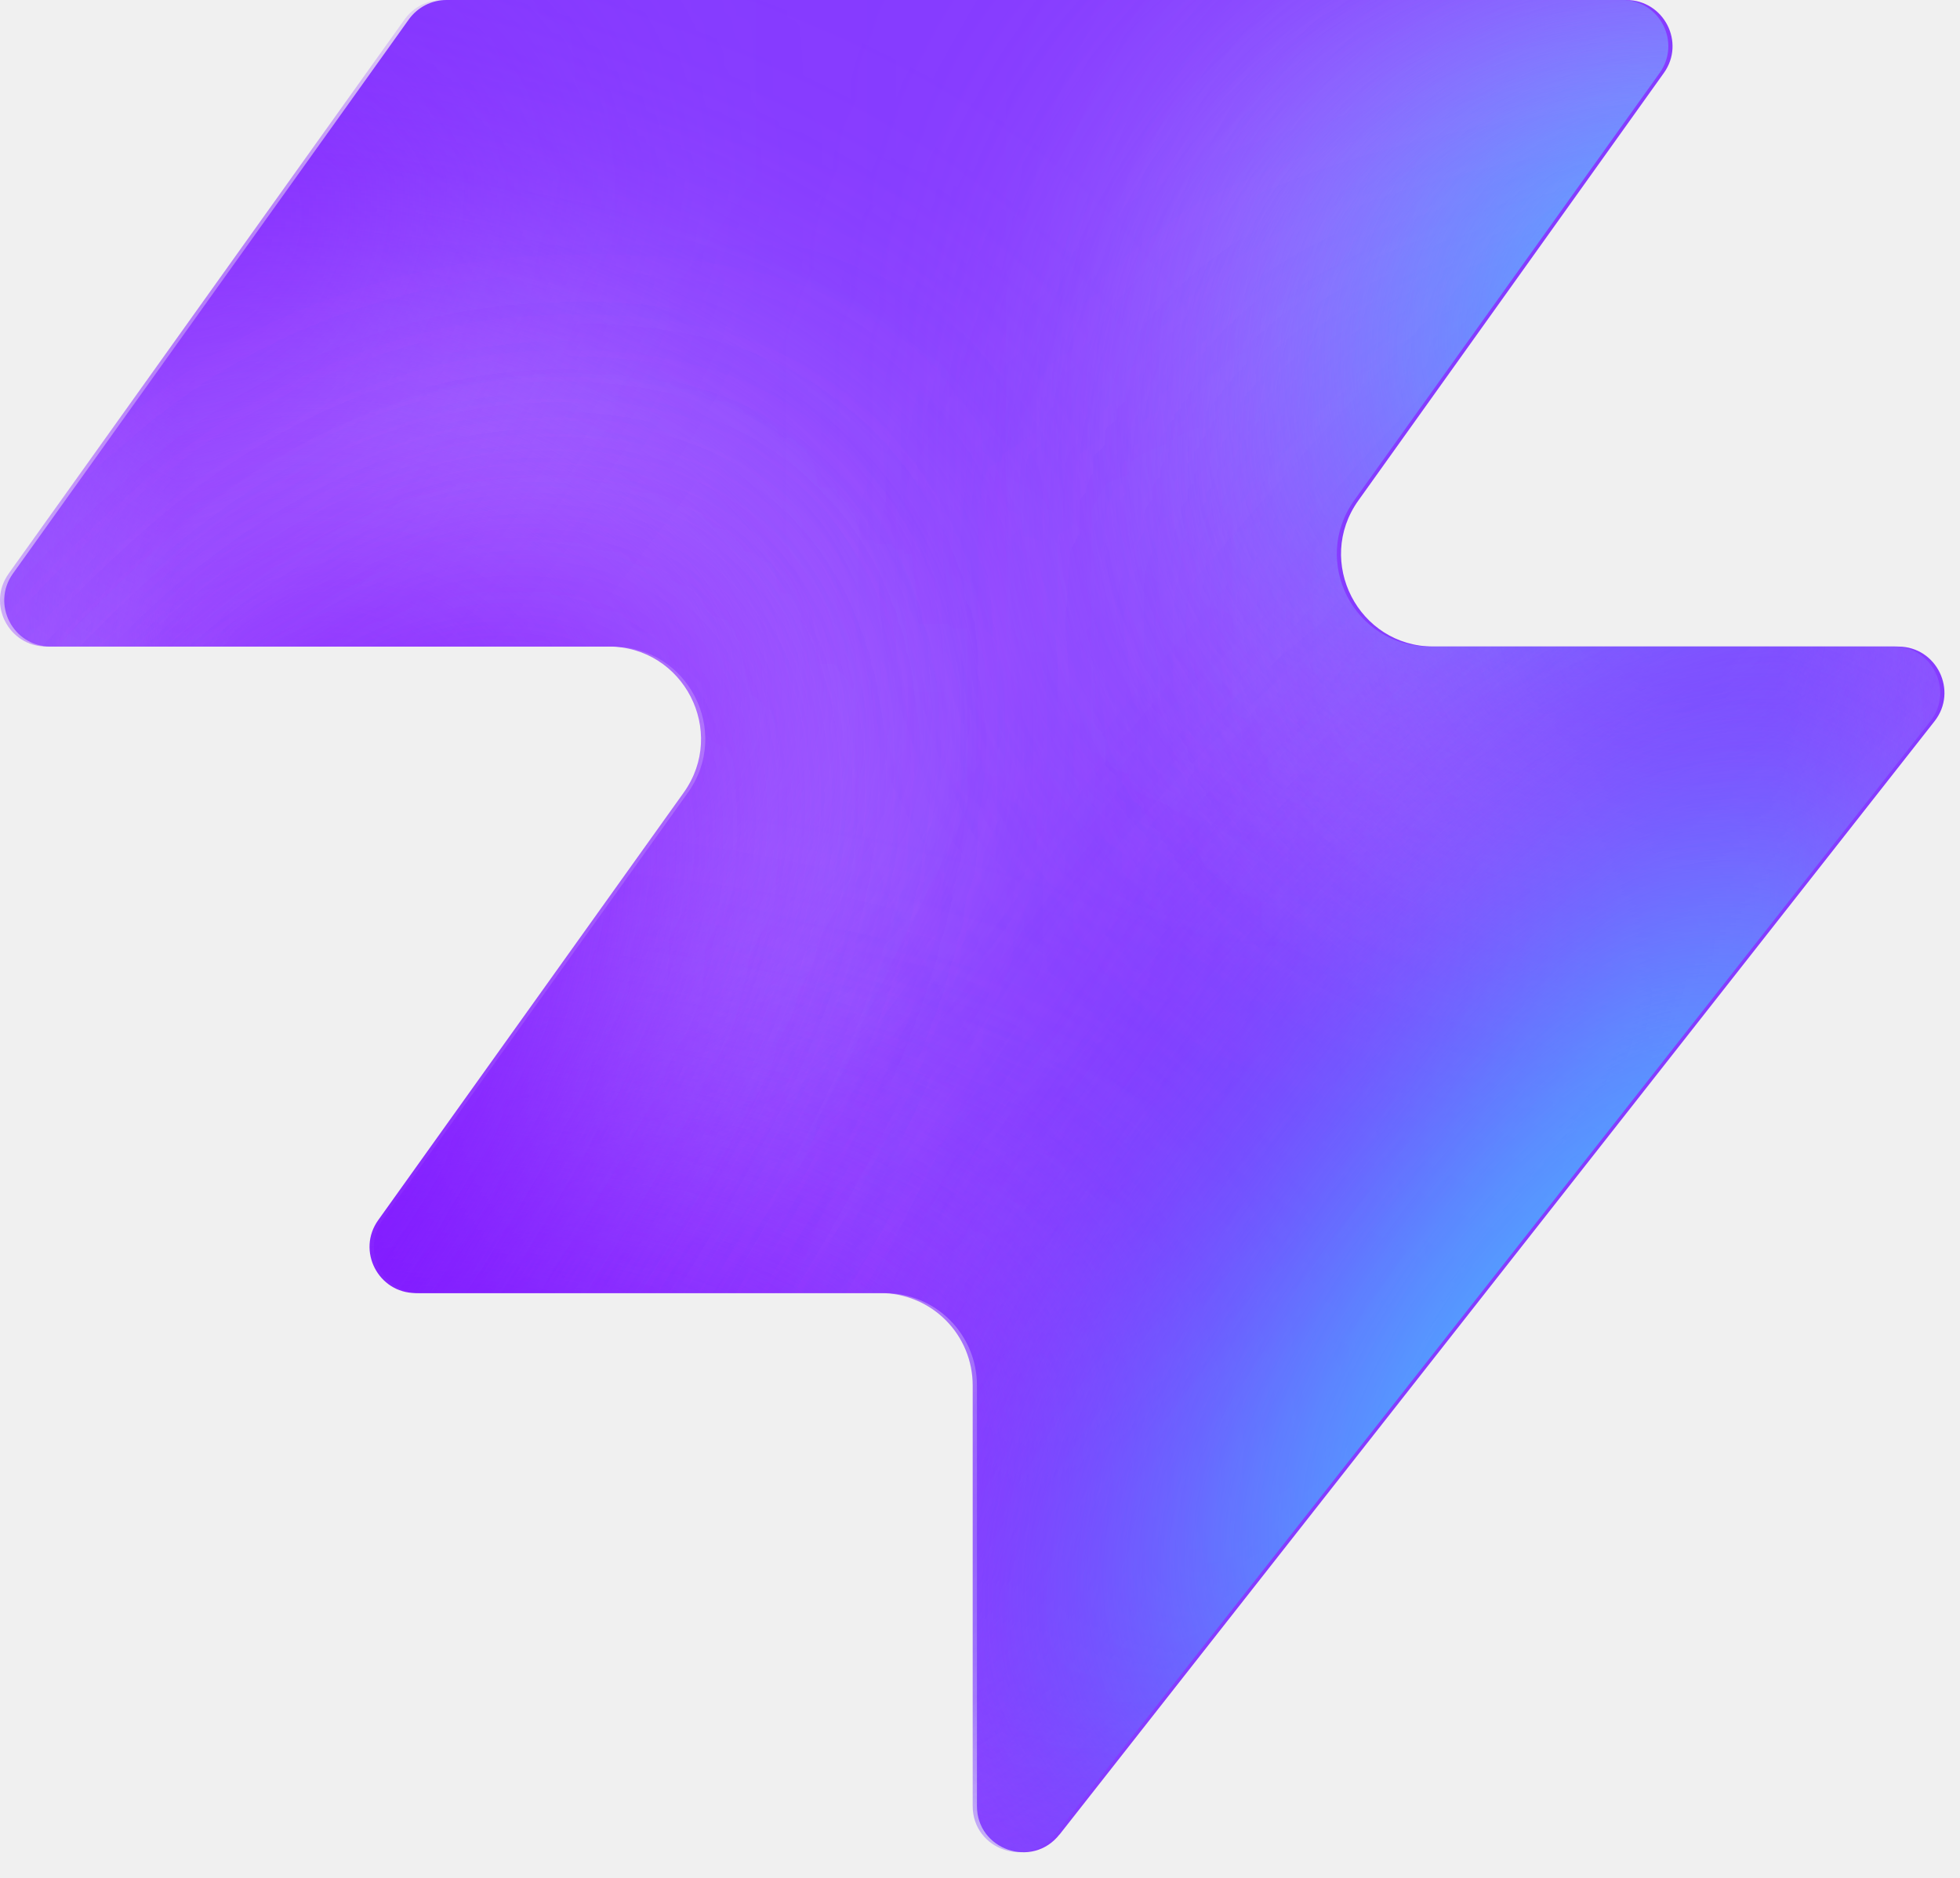
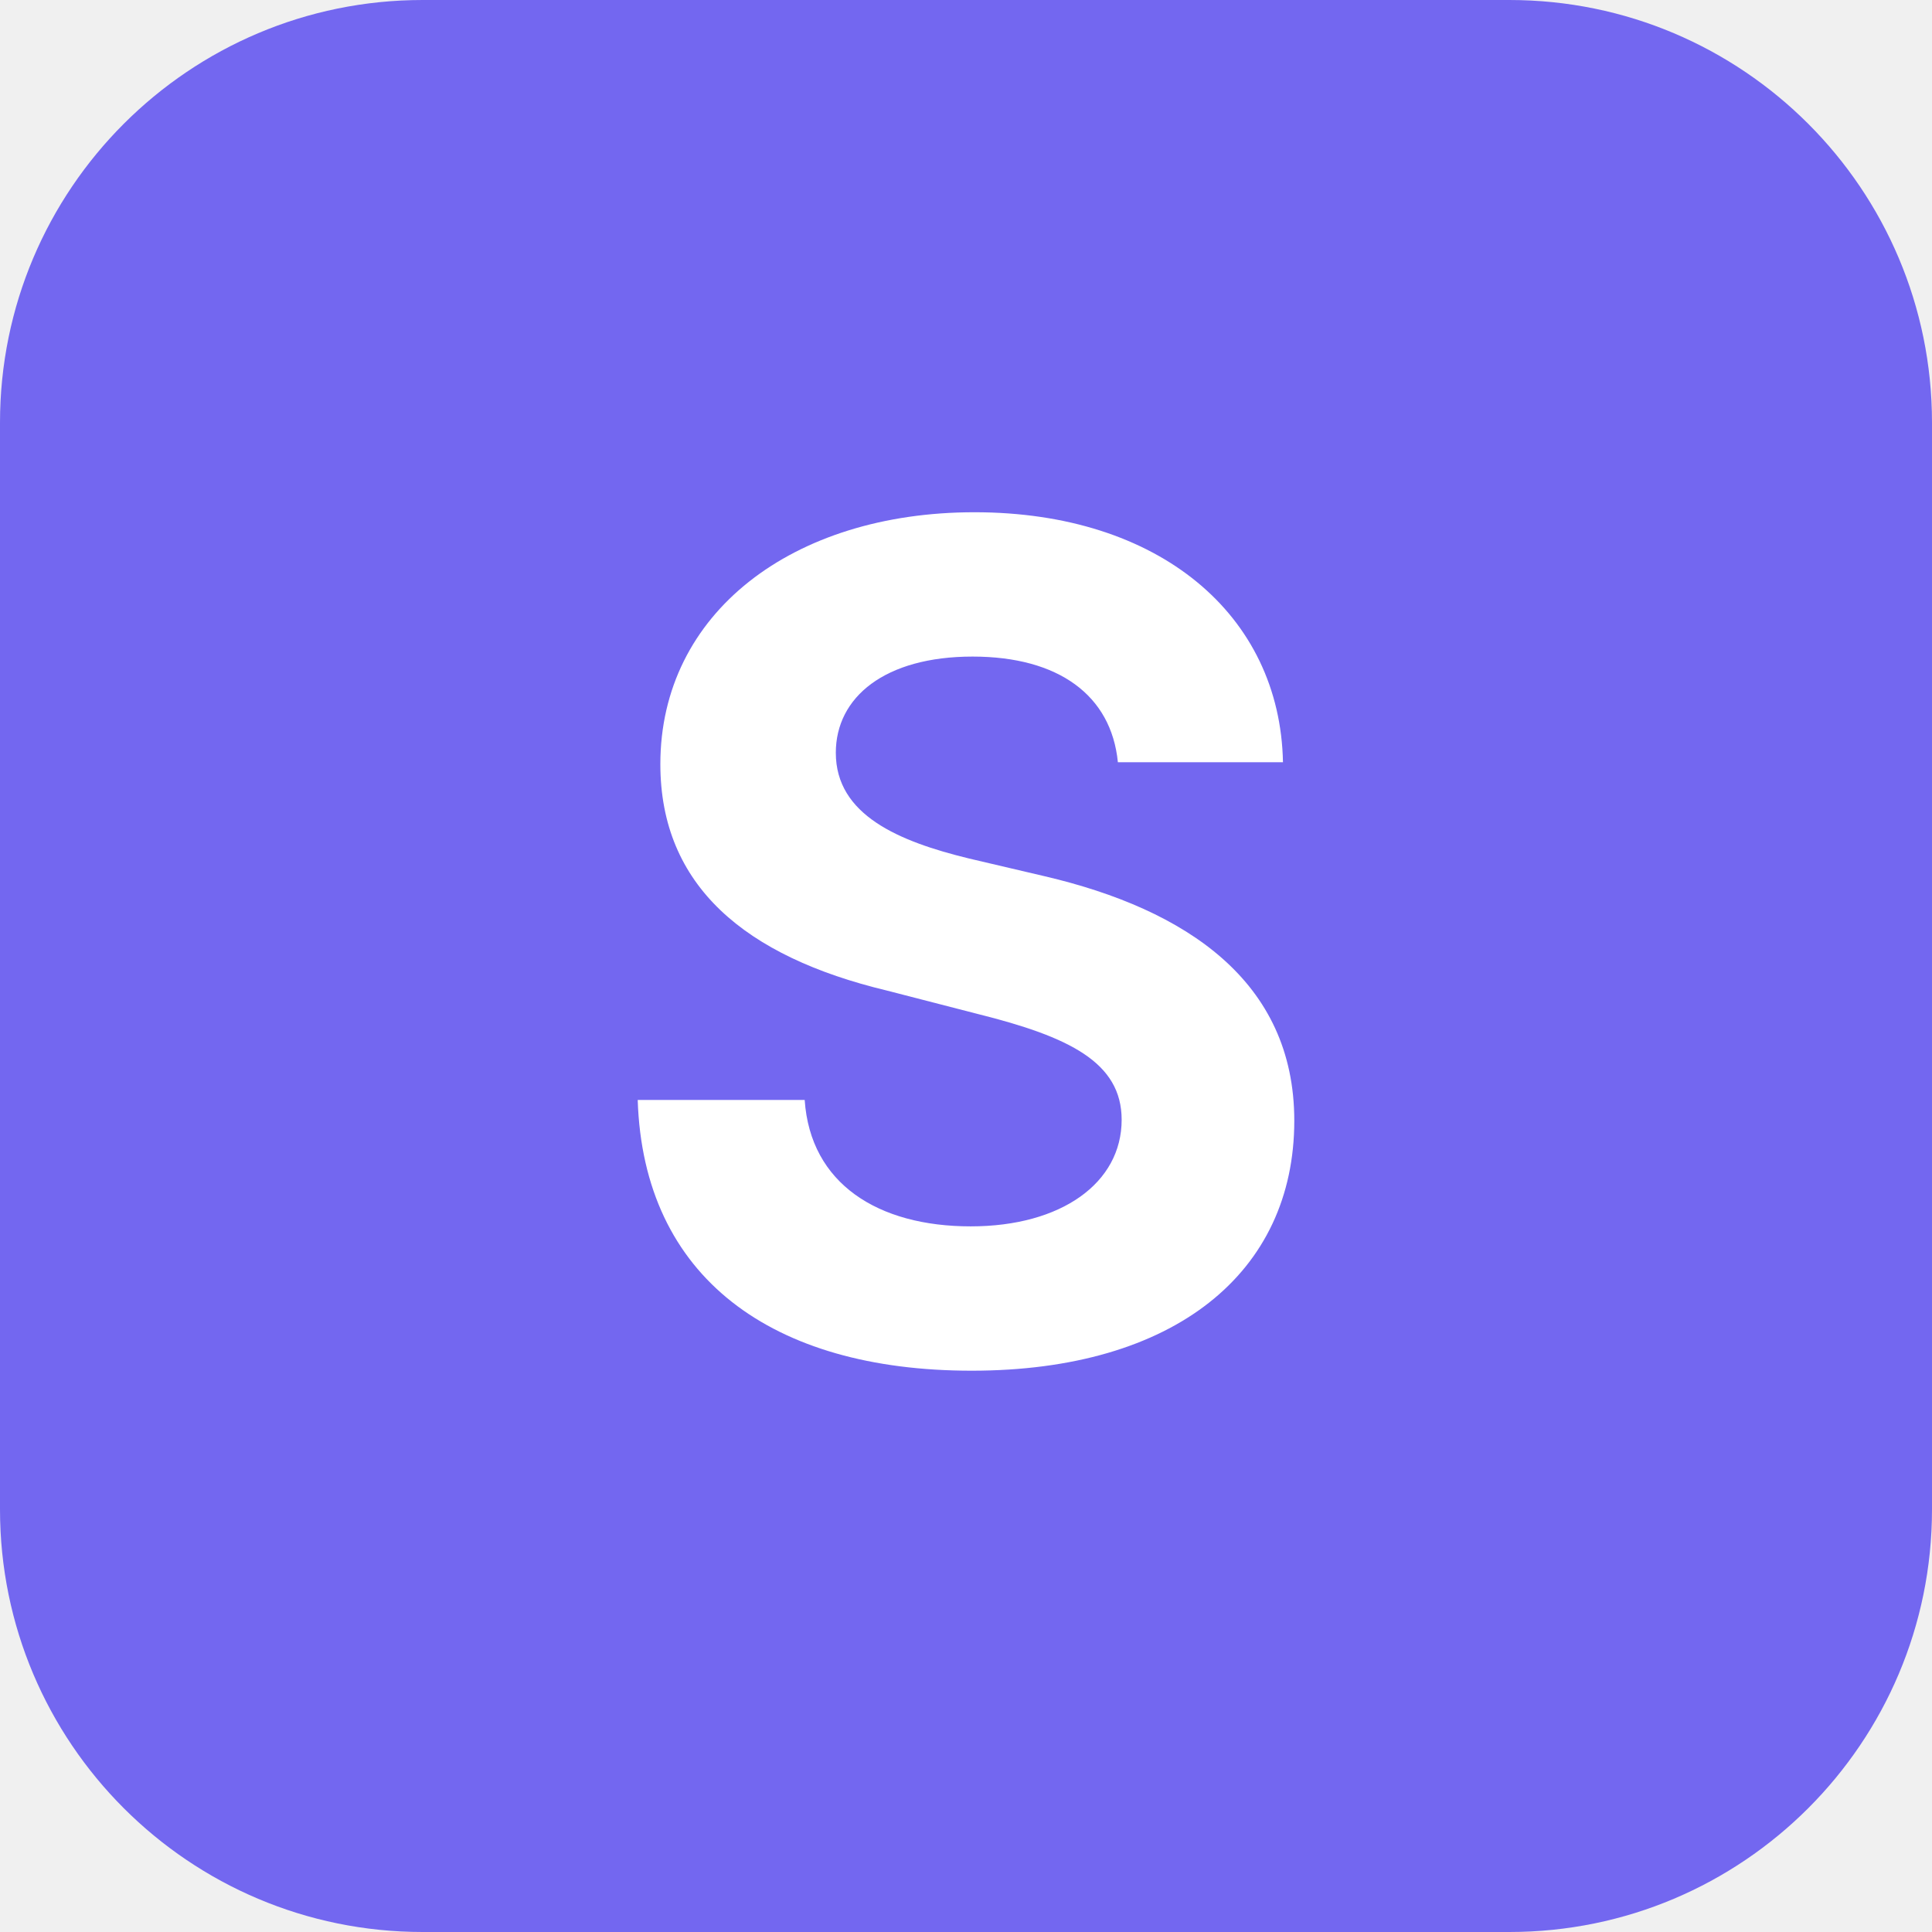
- <svg xmlns="http://www.w3.org/2000/svg" width="48" height="46" fill="none" viewBox="0 0 48 46">
-   <path fill="#863bff" d="M25.946 44.938c-.664.845-2.021.375-2.021-.698V33.937a2.26 2.26 0 0 0-2.262-2.262H10.287c-.92 0-1.456-1.04-.92-1.788l7.48-10.471c1.07-1.497 0-3.578-1.842-3.578H1.237c-.92 0-1.456-1.04-.92-1.788L10.013.474c.214-.297.556-.474.92-.474h28.894c.92 0 1.456 1.04.92 1.788l-7.48 10.471c-1.07 1.498 0 3.579 1.842 3.579h11.377c.943 0 1.473 1.088.89 1.83L25.947 44.94z" style="fill:#863bff;fill:color(display-p3 .525 .23 1);fill-opacity:1" />
-   <mask id="a" width="48" height="46" x="0" y="0" maskUnits="userSpaceOnUse" style="mask-type:alpha">
-     <path fill="#000" d="M25.842 44.938c-.664.844-2.021.375-2.021-.698V33.937a2.26 2.26 0 0 0-2.262-2.262H10.183c-.92 0-1.456-1.04-.92-1.788l7.48-10.471c1.07-1.498 0-3.579-1.842-3.579H1.133c-.92 0-1.456-1.04-.92-1.787L9.91.473c.214-.297.556-.474.92-.474h28.894c.92 0 1.456 1.04.92 1.788l-7.48 10.471c-1.07 1.498 0 3.578 1.842 3.578h11.377c.943 0 1.473 1.088.89 1.832L25.843 44.94z" style="fill:#000;fill-opacity:1" />
-   </mask>
-   <g mask="url(#a)">
-     <g filter="url(#b)">
-       <ellipse cx="5.508" cy="14.704" fill="#ede6ff" rx="5.508" ry="14.704" style="fill:#ede6ff;fill:color(display-p3 .927 .903 1);fill-opacity:1" transform="matrix(.00324 1 1 -.00324 -4.47 31.516)" />
-     </g>
-     <g filter="url(#c)">
-       <ellipse cx="10.399" cy="29.851" fill="#ede6ff" rx="10.399" ry="29.851" style="fill:#ede6ff;fill:color(display-p3 .927 .903 1);fill-opacity:1" transform="matrix(.00324 1 1 -.00324 -39.328 7.883)" />
-     </g>
-     <g filter="url(#d)">
-       <ellipse cx="5.508" cy="30.487" fill="#7e14ff" rx="5.508" ry="30.487" style="fill:#7e14ff;fill:color(display-p3 .492 .077 1);fill-opacity:1" transform="rotate(89.814 -25.913 -14.639)scale(1 -1)" />
-     </g>
-     <g filter="url(#e)">
-       <ellipse cx="5.508" cy="30.599" fill="#7e14ff" rx="5.508" ry="30.599" style="fill:#7e14ff;fill:color(display-p3 .492 .077 1);fill-opacity:1" transform="rotate(89.814 -32.644 -3.334)scale(1 -1)" />
-     </g>
-     <g filter="url(#f)">
-       <ellipse cx="5.508" cy="30.599" fill="#7e14ff" rx="5.508" ry="30.599" style="fill:#7e14ff;fill:color(display-p3 .492 .077 1);fill-opacity:1" transform="matrix(.00324 1 1 -.00324 -34.34 30.47)" />
-     </g>
-     <g filter="url(#g)">
-       <ellipse cx="14.072" cy="22.078" fill="#ede6ff" rx="14.072" ry="22.078" style="fill:#ede6ff;fill:color(display-p3 .927 .903 1);fill-opacity:1" transform="rotate(93.35 24.506 48.493)scale(-1 1)" />
-     </g>
-     <g filter="url(#h)">
-       <ellipse cx="3.47" cy="21.501" fill="#7e14ff" rx="3.47" ry="21.501" style="fill:#7e14ff;fill:color(display-p3 .492 .077 1);fill-opacity:1" transform="rotate(89.009 28.708 47.59)scale(-1 1)" />
-     </g>
-     <g filter="url(#i)">
-       <ellipse cx="3.47" cy="21.501" fill="#7e14ff" rx="3.47" ry="21.501" style="fill:#7e14ff;fill:color(display-p3 .492 .077 1);fill-opacity:1" transform="rotate(89.009 28.708 47.59)scale(-1 1)" />
-     </g>
-     <g filter="url(#j)">
-       <ellipse cx=".387" cy="8.972" fill="#7e14ff" rx="4.407" ry="29.108" style="fill:#7e14ff;fill:color(display-p3 .492 .077 1);fill-opacity:1" transform="rotate(39.51 .387 8.972)" />
-     </g>
-     <g filter="url(#k)">
-       <ellipse cx="47.523" cy="-6.092" fill="#7e14ff" rx="4.407" ry="29.108" style="fill:#7e14ff;fill:color(display-p3 .492 .077 1);fill-opacity:1" transform="rotate(37.892 47.523 -6.092)" />
-     </g>
-     <g filter="url(#l)">
-       <ellipse cx="41.412" cy="6.333" fill="#47bfff" rx="5.971" ry="9.665" style="fill:#47bfff;fill:color(display-p3 .28 .748 1);fill-opacity:1" transform="rotate(37.892 41.412 6.333)" />
-     </g>
-     <g filter="url(#m)">
-       <ellipse cx="-1.879" cy="38.332" fill="#7e14ff" rx="4.407" ry="29.108" style="fill:#7e14ff;fill:color(display-p3 .492 .077 1);fill-opacity:1" transform="rotate(37.892 -1.88 38.332)" />
-     </g>
-     <g filter="url(#n)">
-       <ellipse cx="-1.879" cy="38.332" fill="#7e14ff" rx="4.407" ry="29.108" style="fill:#7e14ff;fill:color(display-p3 .492 .077 1);fill-opacity:1" transform="rotate(37.892 -1.88 38.332)" />
-     </g>
-     <g filter="url(#o)">
-       <ellipse cx="35.651" cy="29.907" fill="#7e14ff" rx="4.407" ry="29.108" style="fill:#7e14ff;fill:color(display-p3 .492 .077 1);fill-opacity:1" transform="rotate(37.892 35.651 29.907)" />
-     </g>
-     <g filter="url(#p)">
-       <ellipse cx="38.418" cy="32.4" fill="#47bfff" rx="5.971" ry="15.297" style="fill:#47bfff;fill:color(display-p3 .28 .748 1);fill-opacity:1" transform="rotate(37.892 38.418 32.4)" />
-     </g>
-   </g>
-   <defs>
-     <filter id="b" width="60.045" height="41.654" x="-19.77" y="16.149" color-interpolation-filters="sRGB" filterUnits="userSpaceOnUse">
-       <feFlood flood-opacity="0" result="BackgroundImageFix" />
-       <feBlend in="SourceGraphic" in2="BackgroundImageFix" result="shape" />
-       <feGaussianBlur result="effect1_foregroundBlur_2002_17158" stdDeviation="7.659" />
-     </filter>
-     <filter id="c" width="90.34" height="51.437" x="-54.613" y="-7.533" color-interpolation-filters="sRGB" filterUnits="userSpaceOnUse">
-       <feFlood flood-opacity="0" result="BackgroundImageFix" />
-       <feBlend in="SourceGraphic" in2="BackgroundImageFix" result="shape" />
-       <feGaussianBlur result="effect1_foregroundBlur_2002_17158" stdDeviation="7.659" />
-     </filter>
-     <filter id="d" width="79.355" height="29.4" x="-49.64" y="2.03" color-interpolation-filters="sRGB" filterUnits="userSpaceOnUse">
-       <feFlood flood-opacity="0" result="BackgroundImageFix" />
-       <feBlend in="SourceGraphic" in2="BackgroundImageFix" result="shape" />
-       <feGaussianBlur result="effect1_foregroundBlur_2002_17158" stdDeviation="4.596" />
-     </filter>
-     <filter id="e" width="79.579" height="29.4" x="-45.045" y="20.029" color-interpolation-filters="sRGB" filterUnits="userSpaceOnUse">
-       <feFlood flood-opacity="0" result="BackgroundImageFix" />
-       <feBlend in="SourceGraphic" in2="BackgroundImageFix" result="shape" />
-       <feGaussianBlur result="effect1_foregroundBlur_2002_17158" stdDeviation="4.596" />
-     </filter>
-     <filter id="f" width="79.579" height="29.4" x="-43.513" y="21.178" color-interpolation-filters="sRGB" filterUnits="userSpaceOnUse">
-       <feFlood flood-opacity="0" result="BackgroundImageFix" />
-       <feBlend in="SourceGraphic" in2="BackgroundImageFix" result="shape" />
-       <feGaussianBlur result="effect1_foregroundBlur_2002_17158" stdDeviation="4.596" />
-     </filter>
-     <filter id="g" width="74.749" height="58.852" x="15.756" y="-17.901" color-interpolation-filters="sRGB" filterUnits="userSpaceOnUse">
-       <feFlood flood-opacity="0" result="BackgroundImageFix" />
-       <feBlend in="SourceGraphic" in2="BackgroundImageFix" result="shape" />
-       <feGaussianBlur result="effect1_foregroundBlur_2002_17158" stdDeviation="7.659" />
-     </filter>
-     <filter id="h" width="61.377" height="25.362" x="23.548" y="2.284" color-interpolation-filters="sRGB" filterUnits="userSpaceOnUse">
-       <feFlood flood-opacity="0" result="BackgroundImageFix" />
-       <feBlend in="SourceGraphic" in2="BackgroundImageFix" result="shape" />
-       <feGaussianBlur result="effect1_foregroundBlur_2002_17158" stdDeviation="4.596" />
-     </filter>
-     <filter id="i" width="61.377" height="25.362" x="23.548" y="2.284" color-interpolation-filters="sRGB" filterUnits="userSpaceOnUse">
-       <feFlood flood-opacity="0" result="BackgroundImageFix" />
-       <feBlend in="SourceGraphic" in2="BackgroundImageFix" result="shape" />
-       <feGaussianBlur result="effect1_foregroundBlur_2002_17158" stdDeviation="4.596" />
-     </filter>
-     <filter id="j" width="56.045" height="63.649" x="-27.636" y="-22.853" color-interpolation-filters="sRGB" filterUnits="userSpaceOnUse">
-       <feFlood flood-opacity="0" result="BackgroundImageFix" />
-       <feBlend in="SourceGraphic" in2="BackgroundImageFix" result="shape" />
-       <feGaussianBlur result="effect1_foregroundBlur_2002_17158" stdDeviation="4.596" />
-     </filter>
-     <filter id="k" width="54.814" height="64.646" x="20.116" y="-38.415" color-interpolation-filters="sRGB" filterUnits="userSpaceOnUse">
-       <feFlood flood-opacity="0" result="BackgroundImageFix" />
-       <feBlend in="SourceGraphic" in2="BackgroundImageFix" result="shape" />
-       <feGaussianBlur result="effect1_foregroundBlur_2002_17158" stdDeviation="4.596" />
-     </filter>
-     <filter id="l" width="33.541" height="35.313" x="24.641" y="-11.323" color-interpolation-filters="sRGB" filterUnits="userSpaceOnUse">
-       <feFlood flood-opacity="0" result="BackgroundImageFix" />
-       <feBlend in="SourceGraphic" in2="BackgroundImageFix" result="shape" />
-       <feGaussianBlur result="effect1_foregroundBlur_2002_17158" stdDeviation="4.596" />
-     </filter>
-     <filter id="m" width="54.814" height="64.646" x="-29.286" y="6.009" color-interpolation-filters="sRGB" filterUnits="userSpaceOnUse">
-       <feFlood flood-opacity="0" result="BackgroundImageFix" />
-       <feBlend in="SourceGraphic" in2="BackgroundImageFix" result="shape" />
-       <feGaussianBlur result="effect1_foregroundBlur_2002_17158" stdDeviation="4.596" />
-     </filter>
-     <filter id="n" width="54.814" height="64.646" x="-29.286" y="6.009" color-interpolation-filters="sRGB" filterUnits="userSpaceOnUse">
-       <feFlood flood-opacity="0" result="BackgroundImageFix" />
-       <feBlend in="SourceGraphic" in2="BackgroundImageFix" result="shape" />
-       <feGaussianBlur result="effect1_foregroundBlur_2002_17158" stdDeviation="4.596" />
-     </filter>
-     <filter id="o" width="54.814" height="64.646" x="8.244" y="-2.416" color-interpolation-filters="sRGB" filterUnits="userSpaceOnUse">
-       <feFlood flood-opacity="0" result="BackgroundImageFix" />
-       <feBlend in="SourceGraphic" in2="BackgroundImageFix" result="shape" />
-       <feGaussianBlur result="effect1_foregroundBlur_2002_17158" stdDeviation="4.596" />
-     </filter>
-     <filter id="p" width="39.409" height="43.623" x="18.713" y="10.588" color-interpolation-filters="sRGB" filterUnits="userSpaceOnUse">
-       <feFlood flood-opacity="0" result="BackgroundImageFix" />
-       <feBlend in="SourceGraphic" in2="BackgroundImageFix" result="shape" />
-       <feGaussianBlur result="effect1_foregroundBlur_2002_17158" stdDeviation="4.596" />
-     </filter>
-   </defs>
+ <svg xmlns="http://www.w3.org/2000/svg" viewBox="0 0 32 32" role="img" aria-label="SHMMF">
+   <rect width="32" height="32" rx="7" fill="#7367f0" />
+   <text x="16" y="22.5" font-family="system-ui, -apple-system, BlinkMacSystemFont, 'Segoe UI', sans-serif" font-size="19" font-weight="700" fill="#ffffff" text-anchor="middle">S</text>
</svg>
